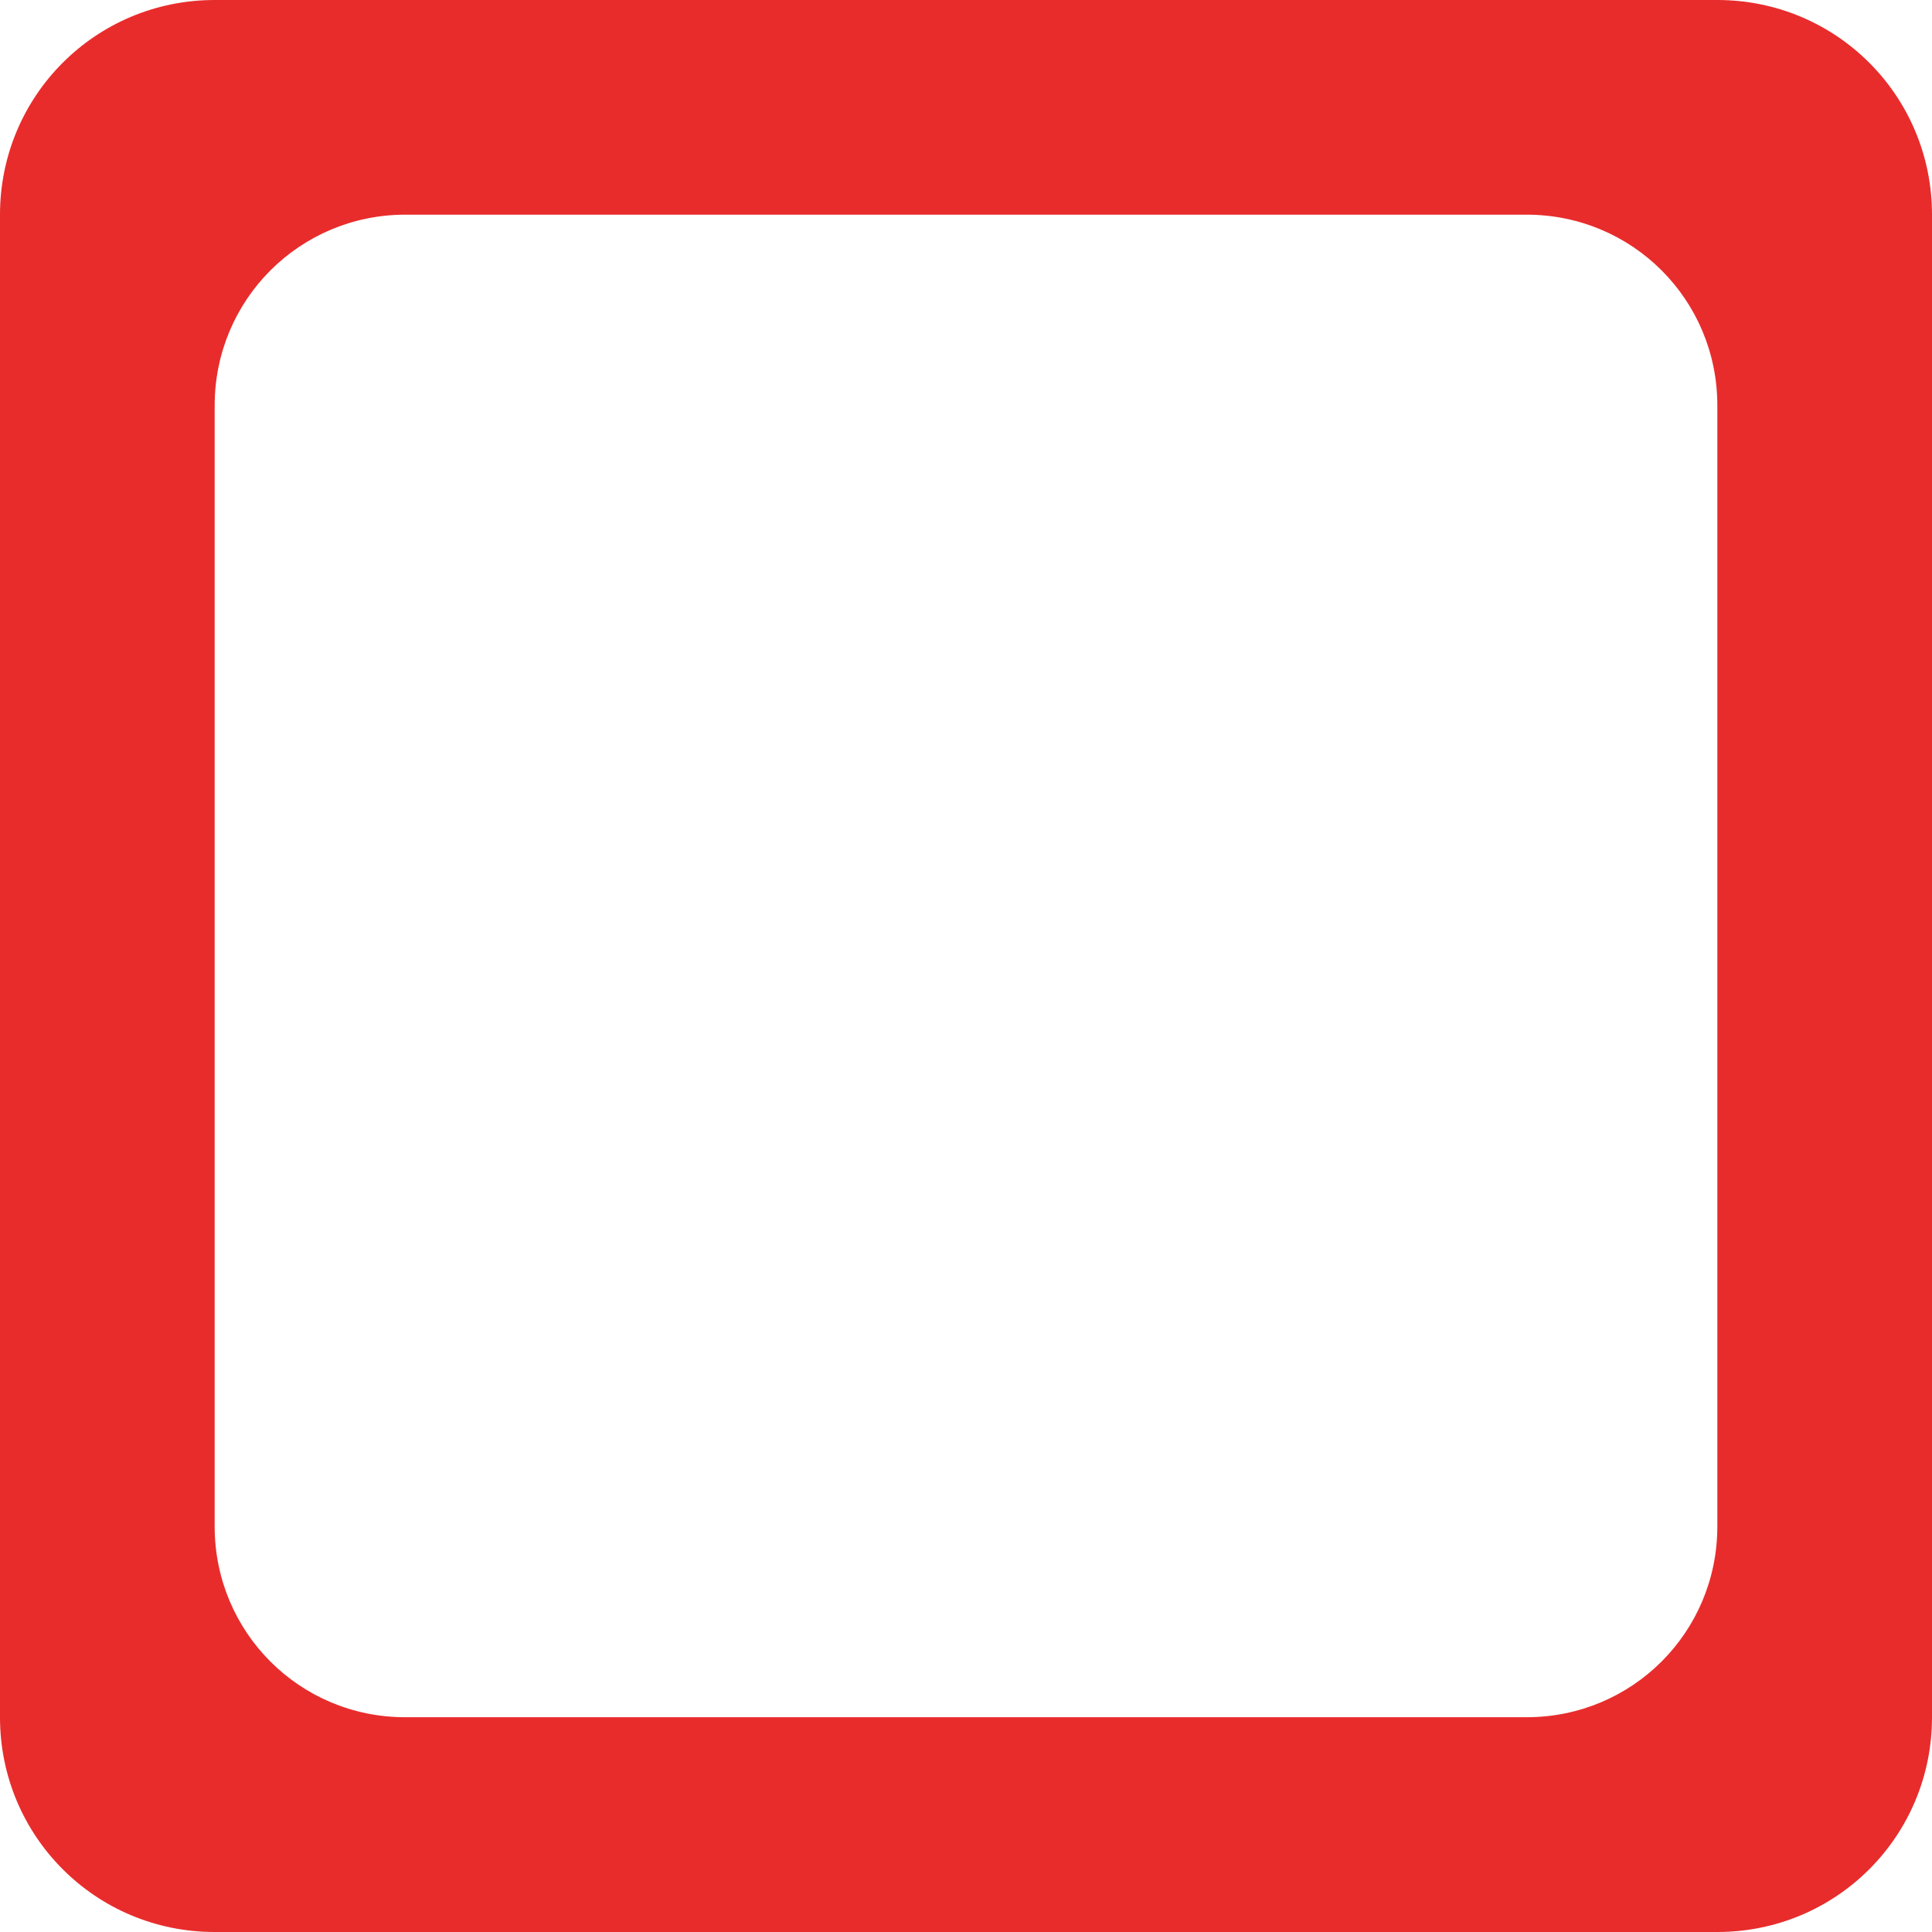
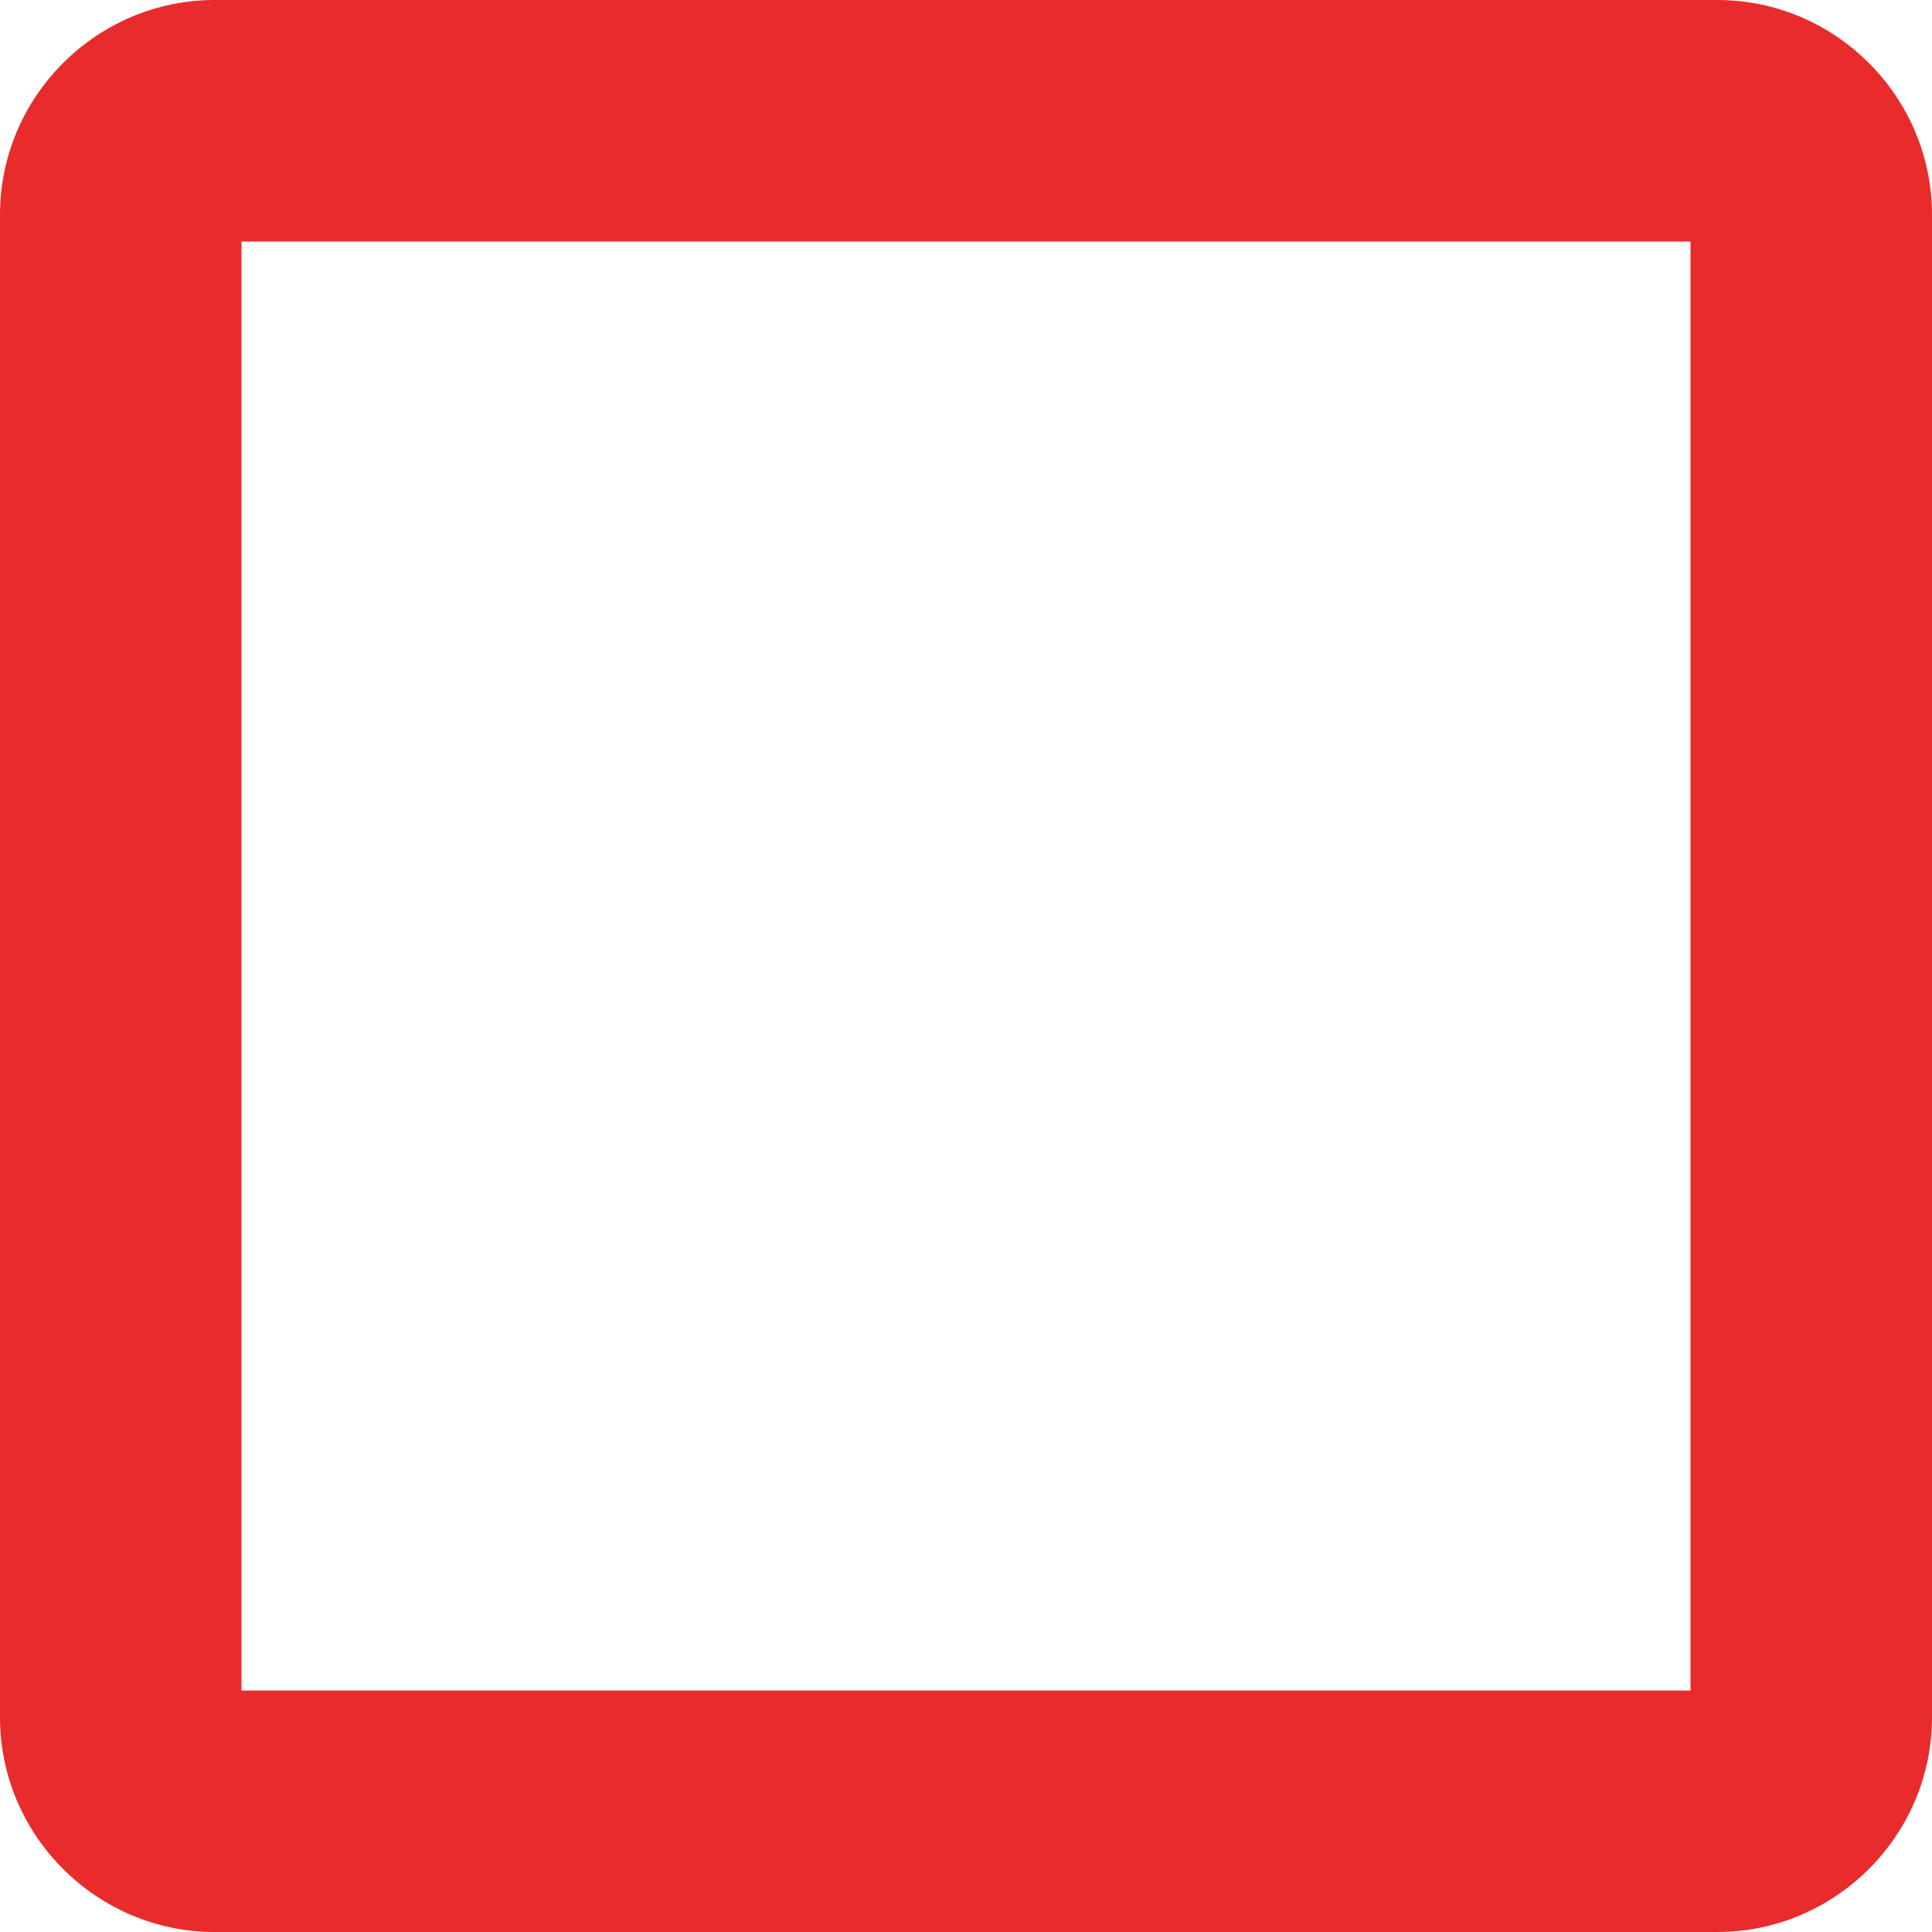
- <svg xmlns="http://www.w3.org/2000/svg" id="svg4" version="1.1" width="18" viewBox="0 0 18 18" height="18" style="fill:#000000">
+ <svg xmlns="http://www.w3.org/2000/svg" height="16" viewBox="0 0 16 16" width="16" version="1.1" id="svg4" style="fill:#000000">
  <defs id="defs8" />
-   <path id="rect822" d="M 2,0 C 0.892,0 0,0.892 0,2 v 14 c 0,1.108 0.892,2 2,2 h 14 c 1.108,0 2,-0.892 2,-2 V 2 C 18,0.892 17.108,0 16,0 Z m 1.777,2 h 10.446 c 0.985,0 1.777,0.792 1.777,1.777 V 14.222 c 0,0.985 -0.792,1.777 -1.777,1.777 H 3.777 C 2.792,16 2,15.207 2,14.222 V 3.778 C 2,2.793 2.792,2 3.777,2 Z" style="opacity:1;fill:#e82c2c;fill-opacity:1;stroke:none;stroke-width:1;stroke-miterlimit:4;stroke-dasharray:none;stroke-opacity:1;paint-order:markers fill stroke" />
+   <path d="M 14,2 V 14 H 2 V 2 H 14 M 14.222,0 H 1.778 C 0.8,0 0,0.8 0,1.778 V 14.222 C 0,15.2 0.8,16 1.778,16 H 14.222 C 15.2,16 16,15.2 16,14.222 V 1.778 C 16,0.8 15.2,0 14.222,0 Z" id="path2" style="fill:#e82c2c;fill-opacity:1;stroke-width:0.889" />
</svg>
